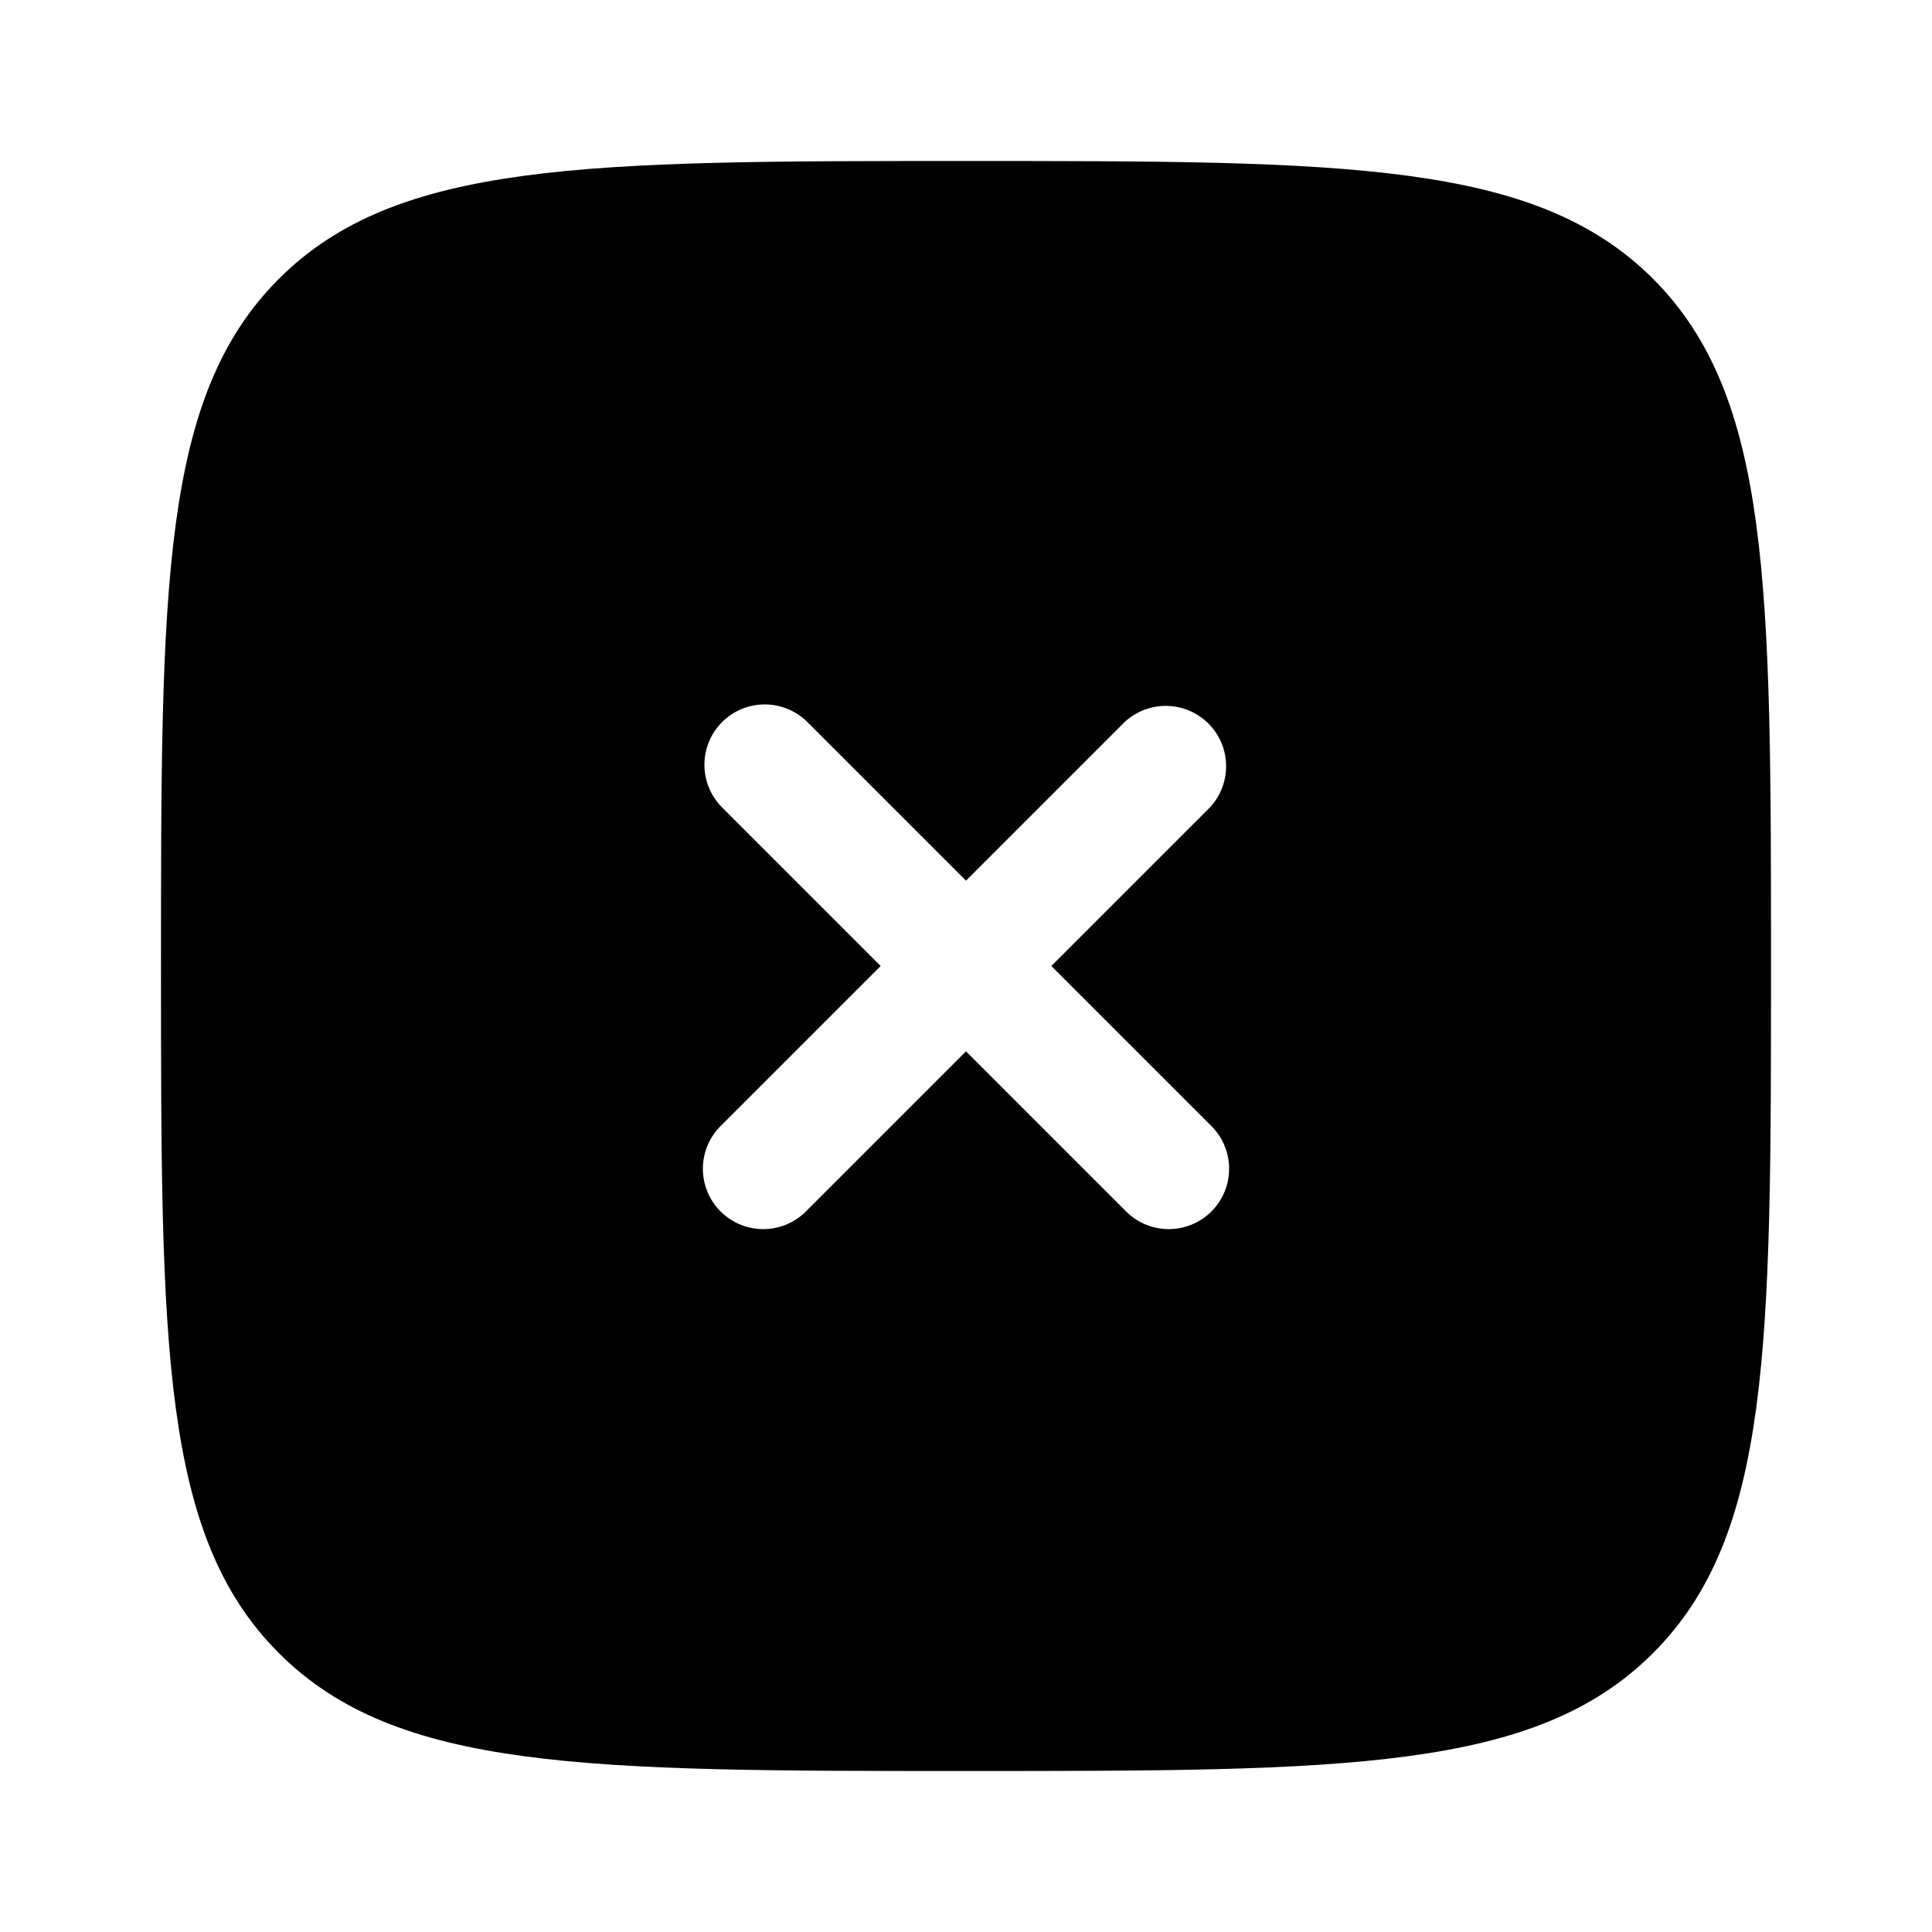
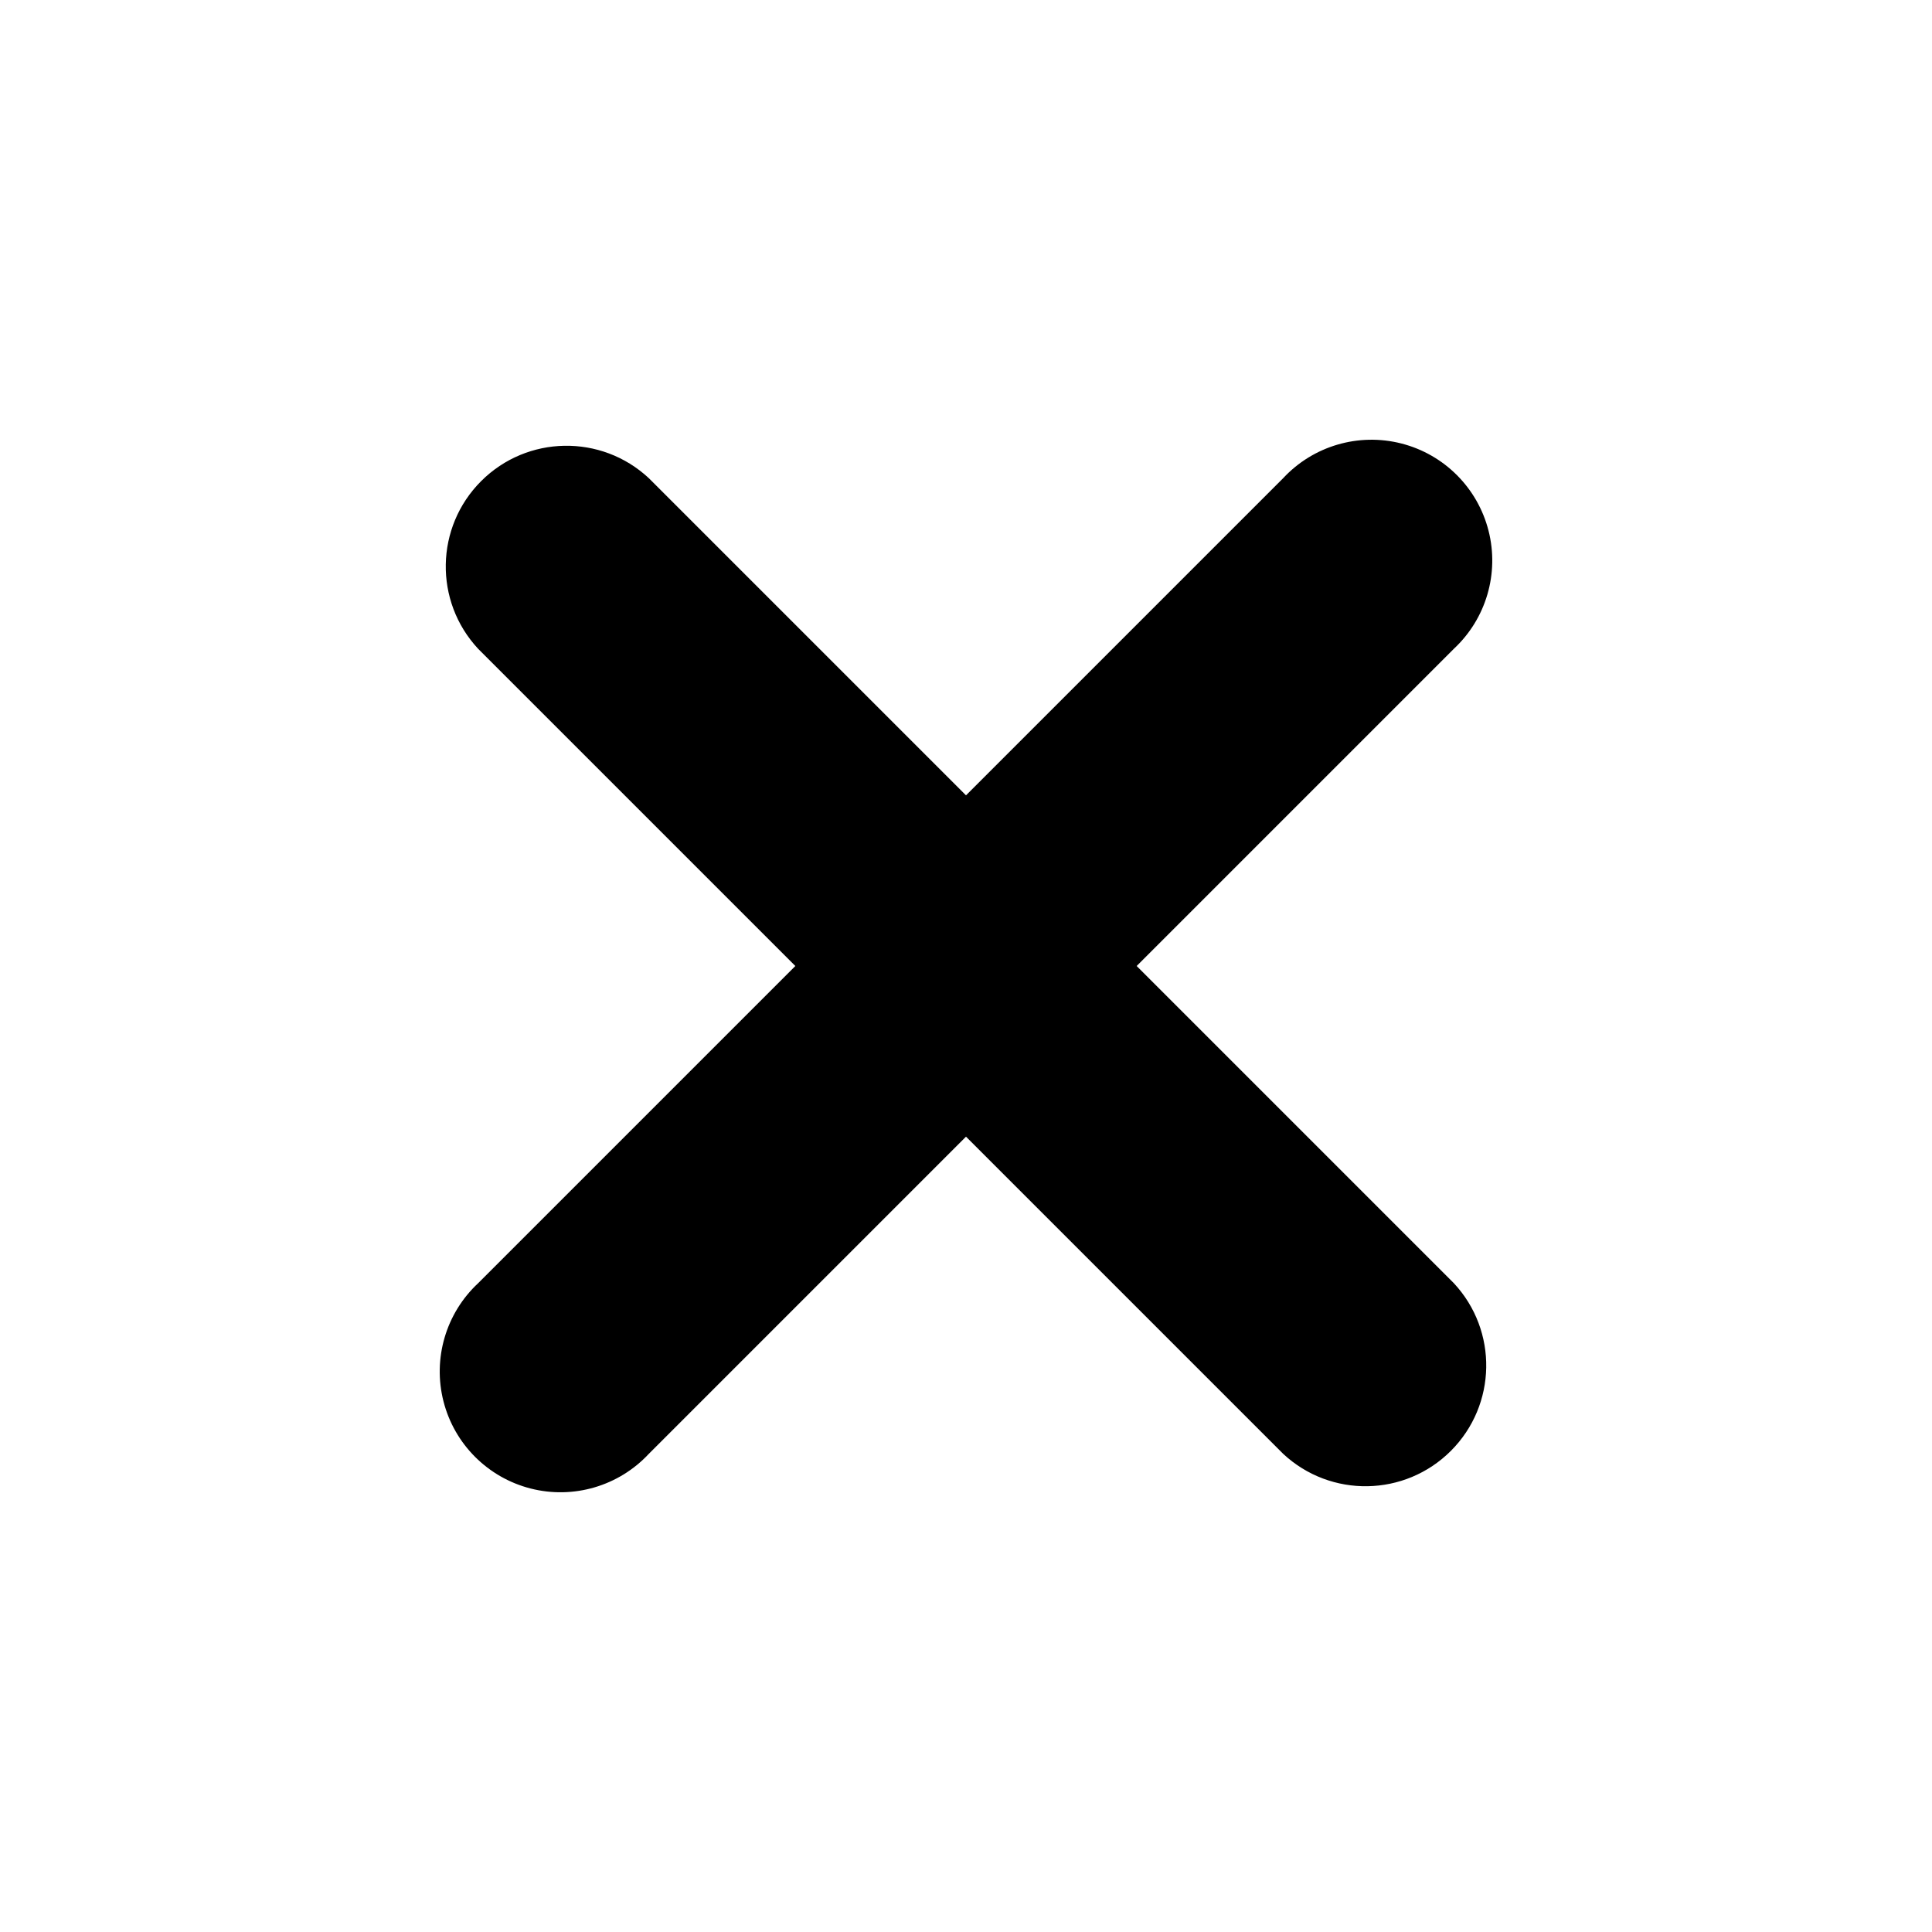
<svg xmlns="http://www.w3.org/2000/svg" fill="#000000" viewBox="0 0 24 24">
-   <path fill-rule="evenodd" d="M12 22c-4.714 0-7.071 0-8.536-1.465C2 19.072 2 16.714 2 12s0-7.071 1.464-8.536C4.93 2 7.286 2 12 2c4.714 0 7.071 0 8.535 1.464C22 4.93 22 7.286 22 12c0 4.714 0 7.071-1.465 8.535C19.072 22 16.714 22 12 22ZM8.97 8.97a.75.75 0 0 1 1.06 0L12 10.94l1.97-1.97a.75.75 0 0 1 1.06 1.06L13.06 12l1.97 1.97a.75.75 0 1 1-1.06 1.06L12 13.06l-1.97 1.97a.75.75 0 1 1-1.06-1.06L10.94 12l-1.97-1.97a.75.75 0 0 1 0-1.06Z" />
+   <path d="M10.03 8.97a.75.75 0 0 0-1.06 1.06L10.94 12l-1.97 1.97a.75.75 0 1 0 1.06 1.06L12 13.06l1.97 1.97a.75.75 0 0 0 1.06-1.06L13.06 12l1.97-1.97a.75.75 0 1 0-1.06-1.06L12 10.94l-1.97-1.97Z" transform="scale(2) translate(-6 -6)" />
</svg>
